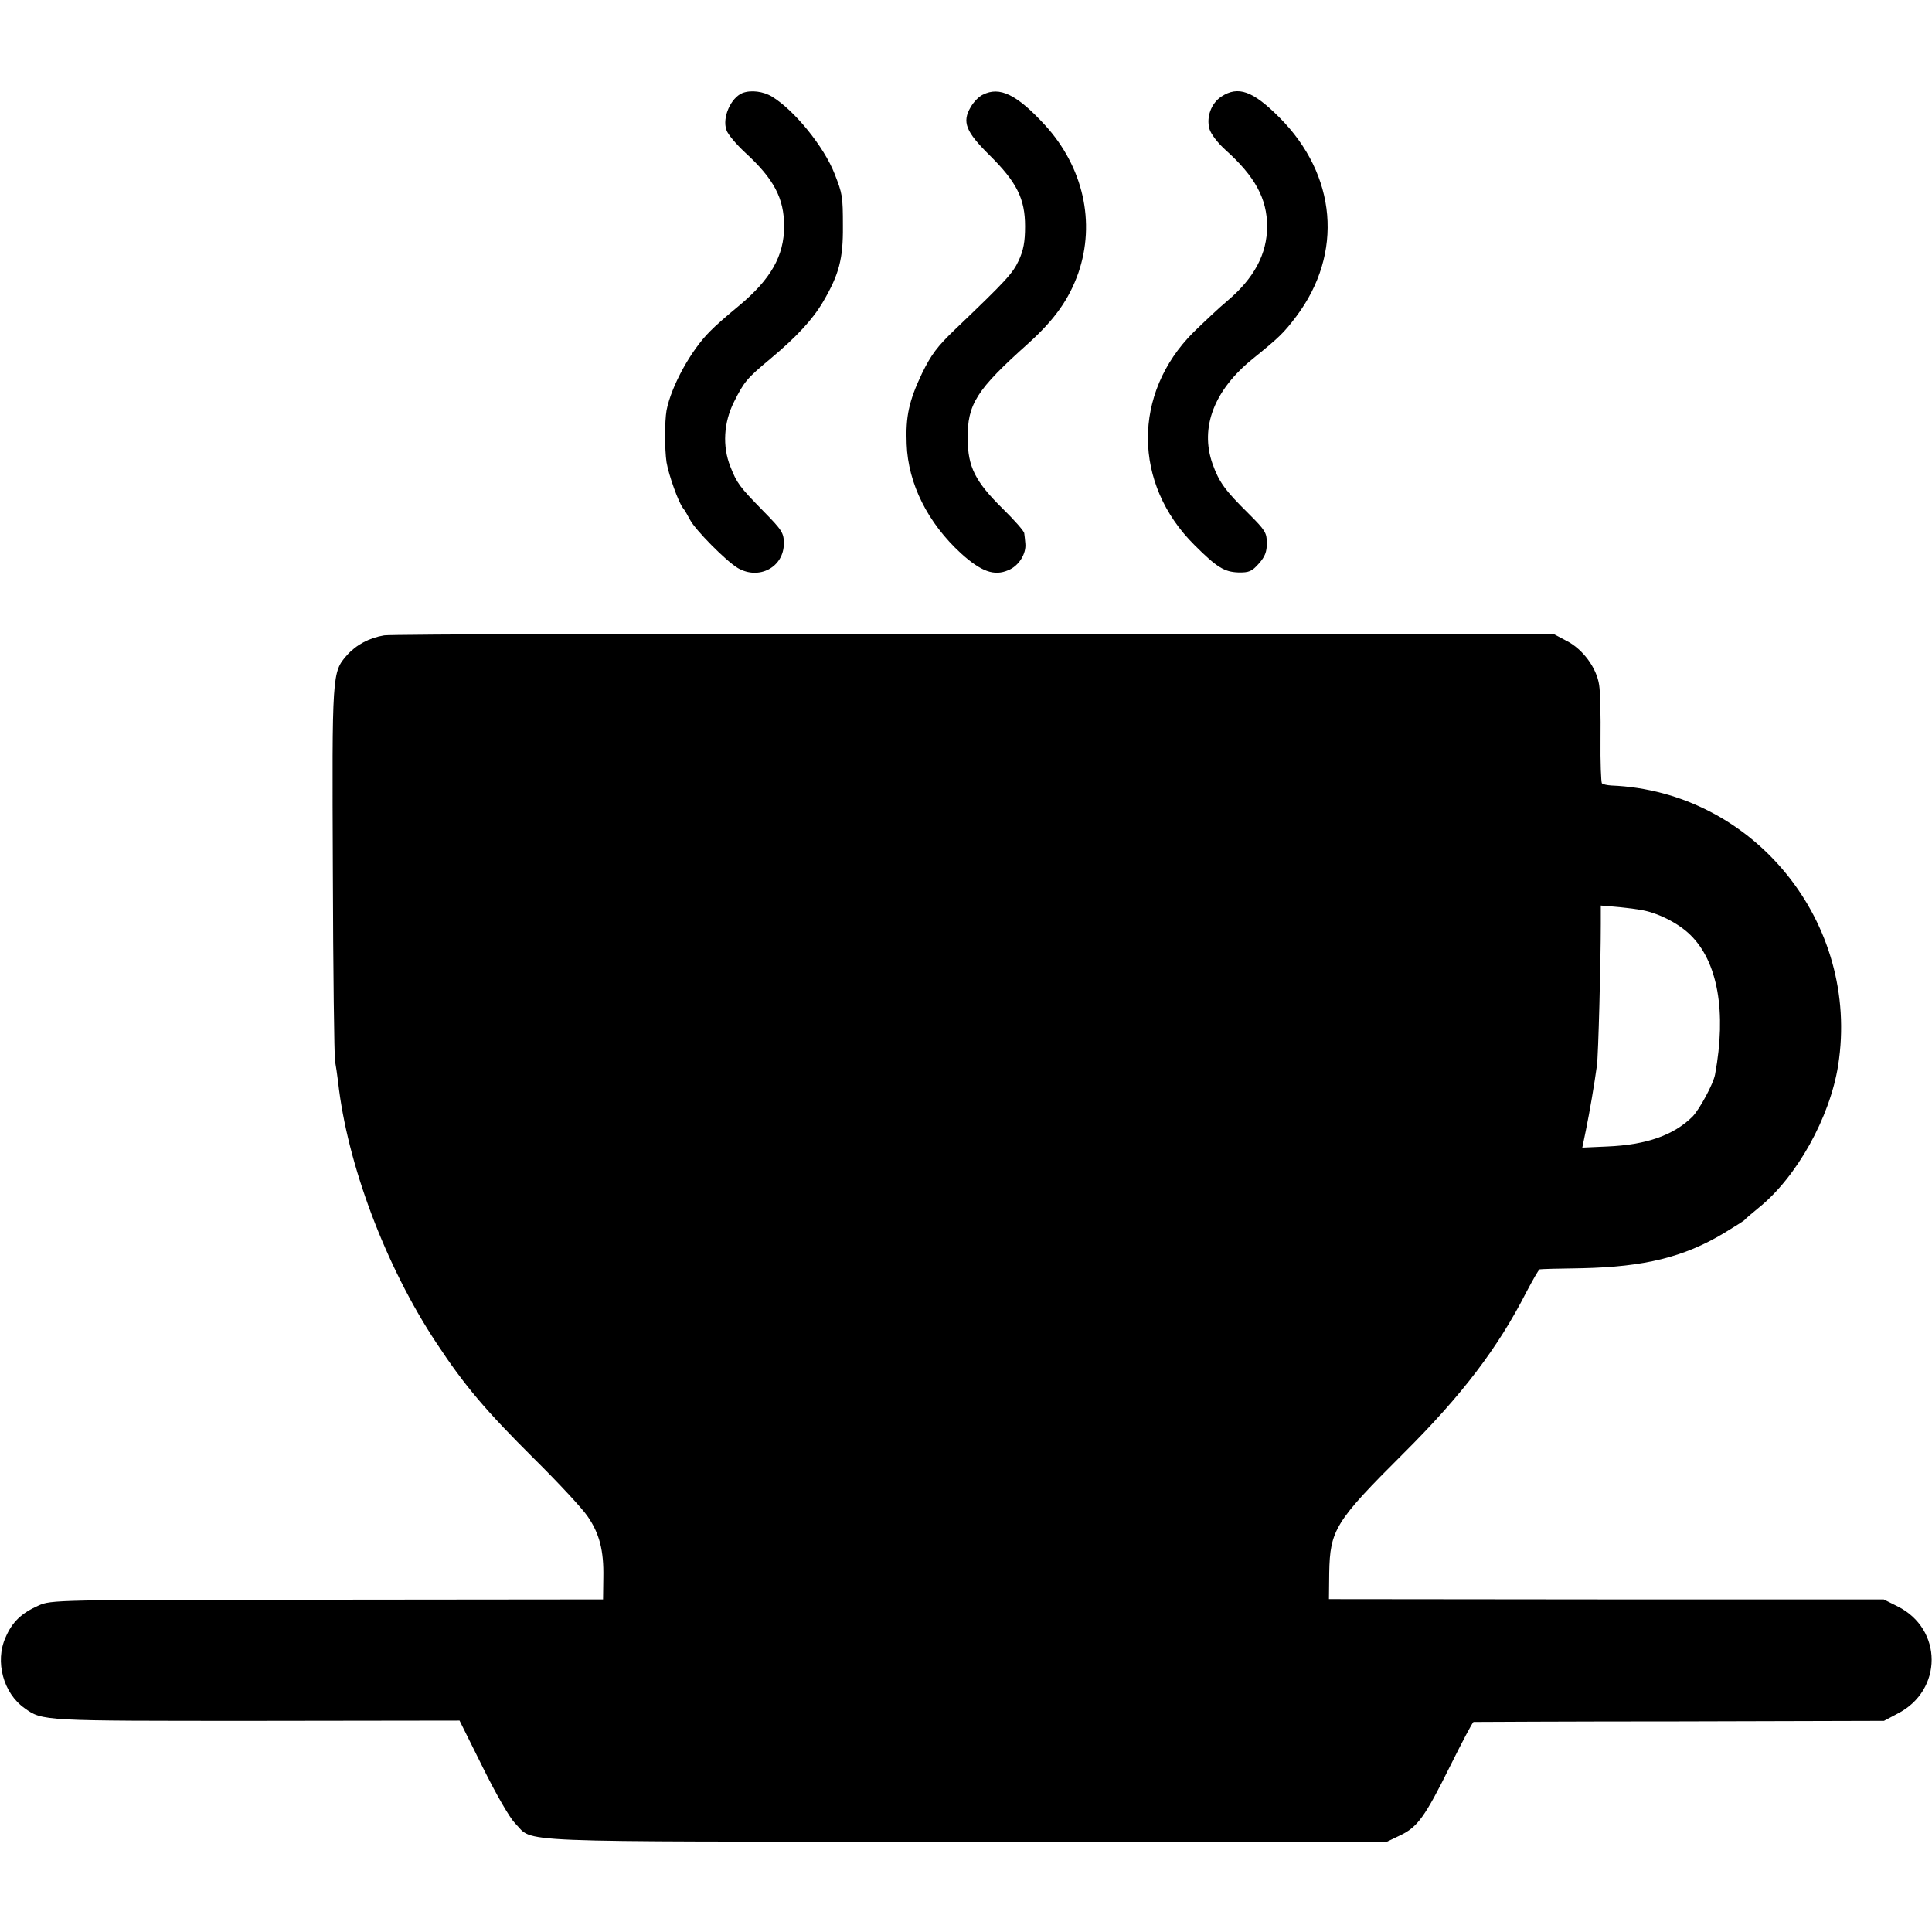
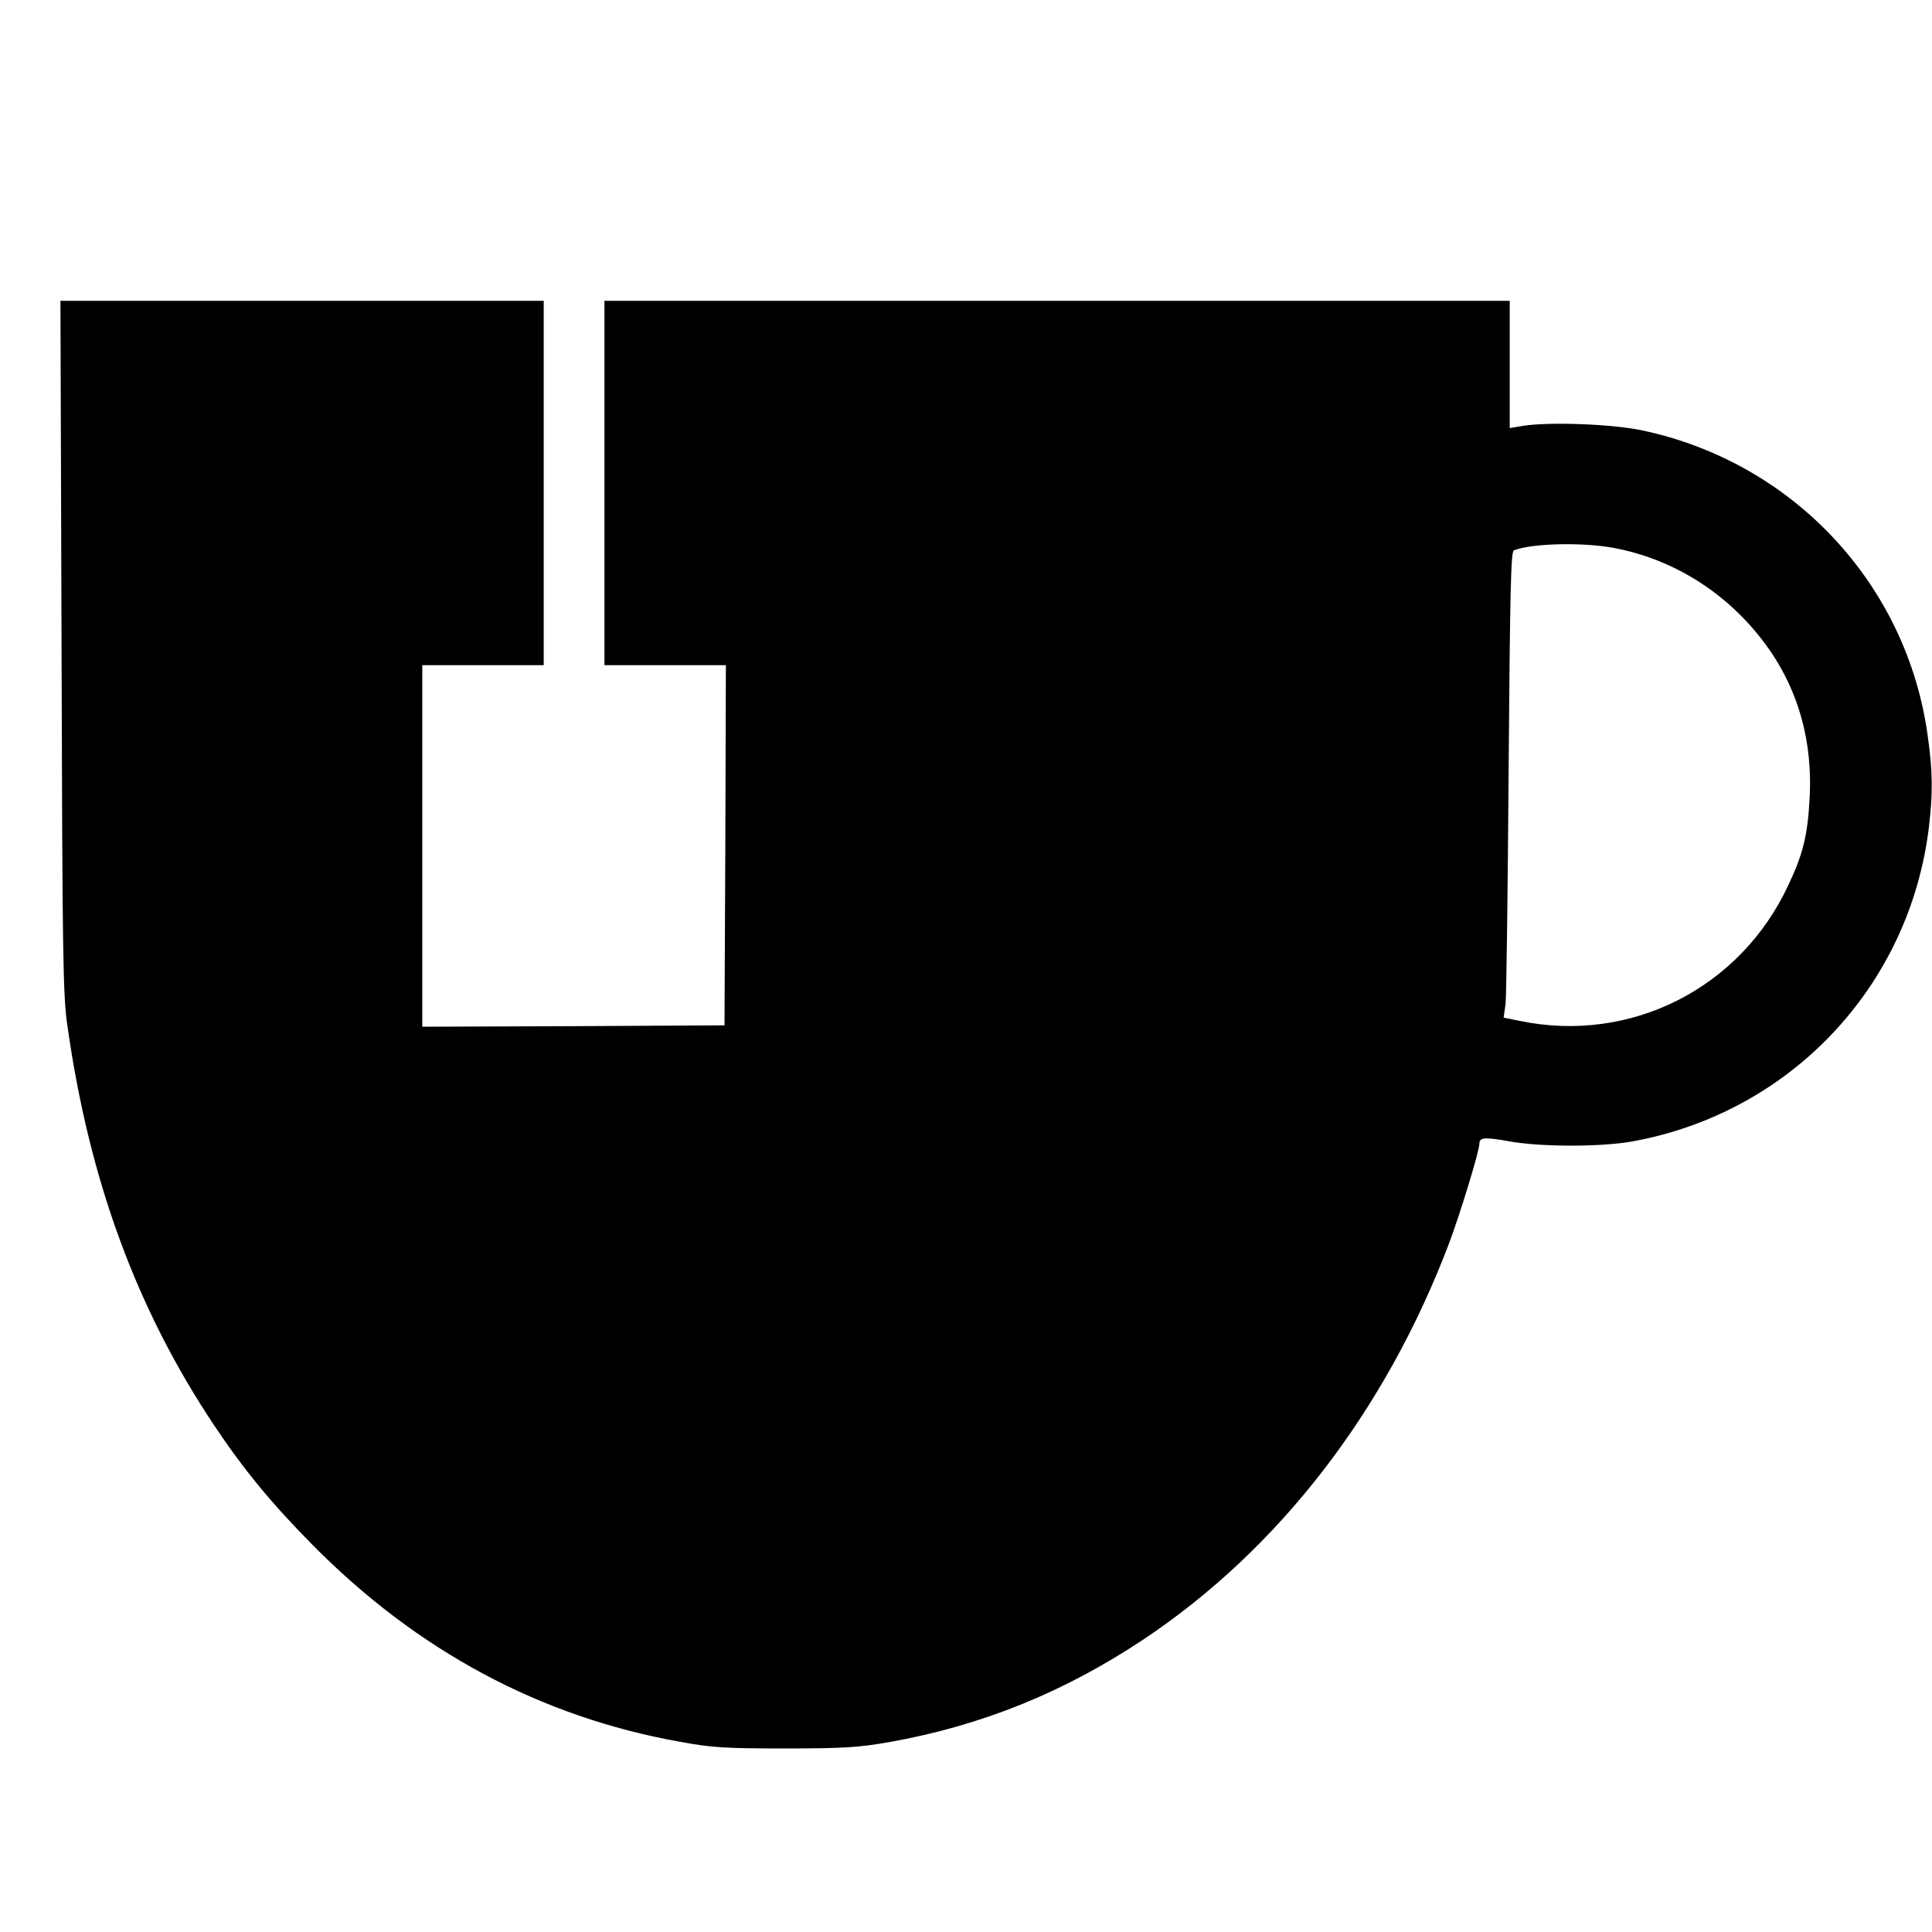
<svg xmlns="http://www.w3.org/2000/svg" version="1.0" width="700pt" height="700pt" viewBox="0 0 700 700" preserveAspectRatio="xMidYMid meet">
  <g transform="translate(0,700) scale(0.1,-0.1)" fill="#000000" stroke="none">
-     <path d="M2690 6663 c-42 -17 -74 -89 -58 -134 5 -16 36 -52 67 -81 105 -96 142 -166 142 -268 0 -107 -48 -192 -165 -289 -39 -32 -86 -73 -103 -91 -69 -68 -141 -199 -158 -287 -7 -40 -7 -141 0 -188 8 -47 43 -144 59 -165 7 -8 18 -28 26 -43 18 -36 131 -150 173 -175 77 -45 167 3 167 89 0 38 -6 48 -75 118 -86 88 -95 100 -119 161 -29 73 -24 159 13 233 37 74 47 86 131 156 97 81 155 144 193 209 57 98 72 154 71 272 0 111 -2 118 -30 190 -38 98 -146 231 -227 280 -31 19 -76 25 -107 13z" />
-     <path d="M3561 6657 c-14 -6 -34 -27 -44 -45 -32 -54 -18 -89 68 -174 99 -98 129 -158 129 -258 0 -57 -6 -87 -23 -124 -22 -47 -46 -73 -229 -248 -67 -64 -88 -93 -121 -160 -48 -101 -60 -157 -56 -257 5 -144 77 -286 197 -396 73 -66 120 -83 171 -61 38 15 66 60 62 97 -1 13 -3 30 -4 37 0 7 -36 48 -79 90 -99 98 -125 150 -126 252 -1 126 31 177 220 346 95 86 147 159 181 255 63 183 18 384 -121 536 -102 111 -164 141 -225 110z" />
-     <path d="M4425 6650 c-36 -24 -55 -73 -43 -117 5 -18 29 -50 59 -77 106 -95 150 -176 150 -276 0 -100 -47 -188 -144 -270 -29 -24 -84 -76 -123 -114 -221 -221 -220 -549 4 -771 81 -81 108 -97 158 -99 40 -1 50 4 75 32 22 25 29 42 29 74 0 38 -6 47 -66 107 -86 85 -107 114 -131 181 -46 131 6 267 146 380 95 77 112 93 158 154 171 228 147 512 -62 721 -96 96 -149 115 -210 75z" />
-     <path d="M1392 4698 c-54 -9 -101 -34 -135 -72 -54 -62 -54 -64 -51 -781 1 -363 5 -673 8 -690 3 -16 8 -50 11 -75 33 -298 172 -667 355 -944 104 -158 181 -248 355 -421 89 -88 176 -182 194 -209 43 -62 59 -124 57 -222 l-1 -79 -1000 -1 c-985 0 -1001 -1 -1045 -21 -63 -28 -96 -60 -120 -116 -39 -87 -8 -202 69 -256 65 -47 64 -46 841 -46 l735 1 84 -169 c50 -101 97 -182 117 -203 72 -72 -59 -66 1634 -67 l1525 0 48 23 c63 30 90 67 182 253 43 86 80 157 84 158 3 0 339 2 746 2 l741 2 49 26 c165 84 165 307 0 389 l-50 25 -1005 0 -1005 1 1 95 c3 156 21 186 270 434 211 210 341 381 444 583 24 45 45 83 49 83 3 1 72 3 153 4 226 5 369 40 514 127 38 23 71 44 74 47 3 4 26 24 52 45 138 111 258 327 288 516 81 516 -305 993 -822 1014 -15 1 -30 4 -34 8 -3 4 -6 76 -5 160 1 84 -1 172 -5 196 -9 62 -59 130 -118 160 l-49 26 -2098 0 c-1153 1 -2115 -2 -2137 -6z m4548 -994 c62 -9 139 -47 184 -91 100 -97 132 -279 90 -506 -6 -34 -56 -126 -82 -153 -68 -67 -166 -102 -309 -108 l-90 -4 13 63 c13 63 31 168 40 235 5 34 14 380 14 512 l0 67 48 -4 c26 -2 67 -7 92 -11z" />
+     <path d="M223 4658 c3 -1113 5 -1266 21 -1373 79 -561 251 -1029 533 -1451 107 -160 206 -280 354 -430 380 -385 827 -625 1334 -715 113 -21 162 -24 380 -24 216 0 267 4 377 23 336 60 632 180 921 372 490 327 875 825 1106 1432 40 105 111 338 111 363 0 24 17 26 107 10 114 -21 331 -21 445 -1 574 103 1008 562 1077 1141 14 119 14 198 -4 325 -74 553 -489 996 -1037 1111 -110 23 -337 31 -430 16 l-48 -8 0 230 0 231 -1640 0 -1640 0 0 -660 0 -660 220 0 220 0 -2 -652 -3 -653 -547 -3 -548 -2 0 655 0 655 220 0 220 0 0 660 0 660 -875 0 -876 0 4 -1252z m5628 356 c169 -32 329 -117 453 -241 180 -179 265 -402 253 -658 -7 -139 -23 -207 -78 -323 -174 -373 -571 -574 -972 -491 l-59 12 7 51 c3 28 8 408 11 844 5 643 8 794 19 798 66 26 253 30 366 8z" />
  </g>
</svg>
